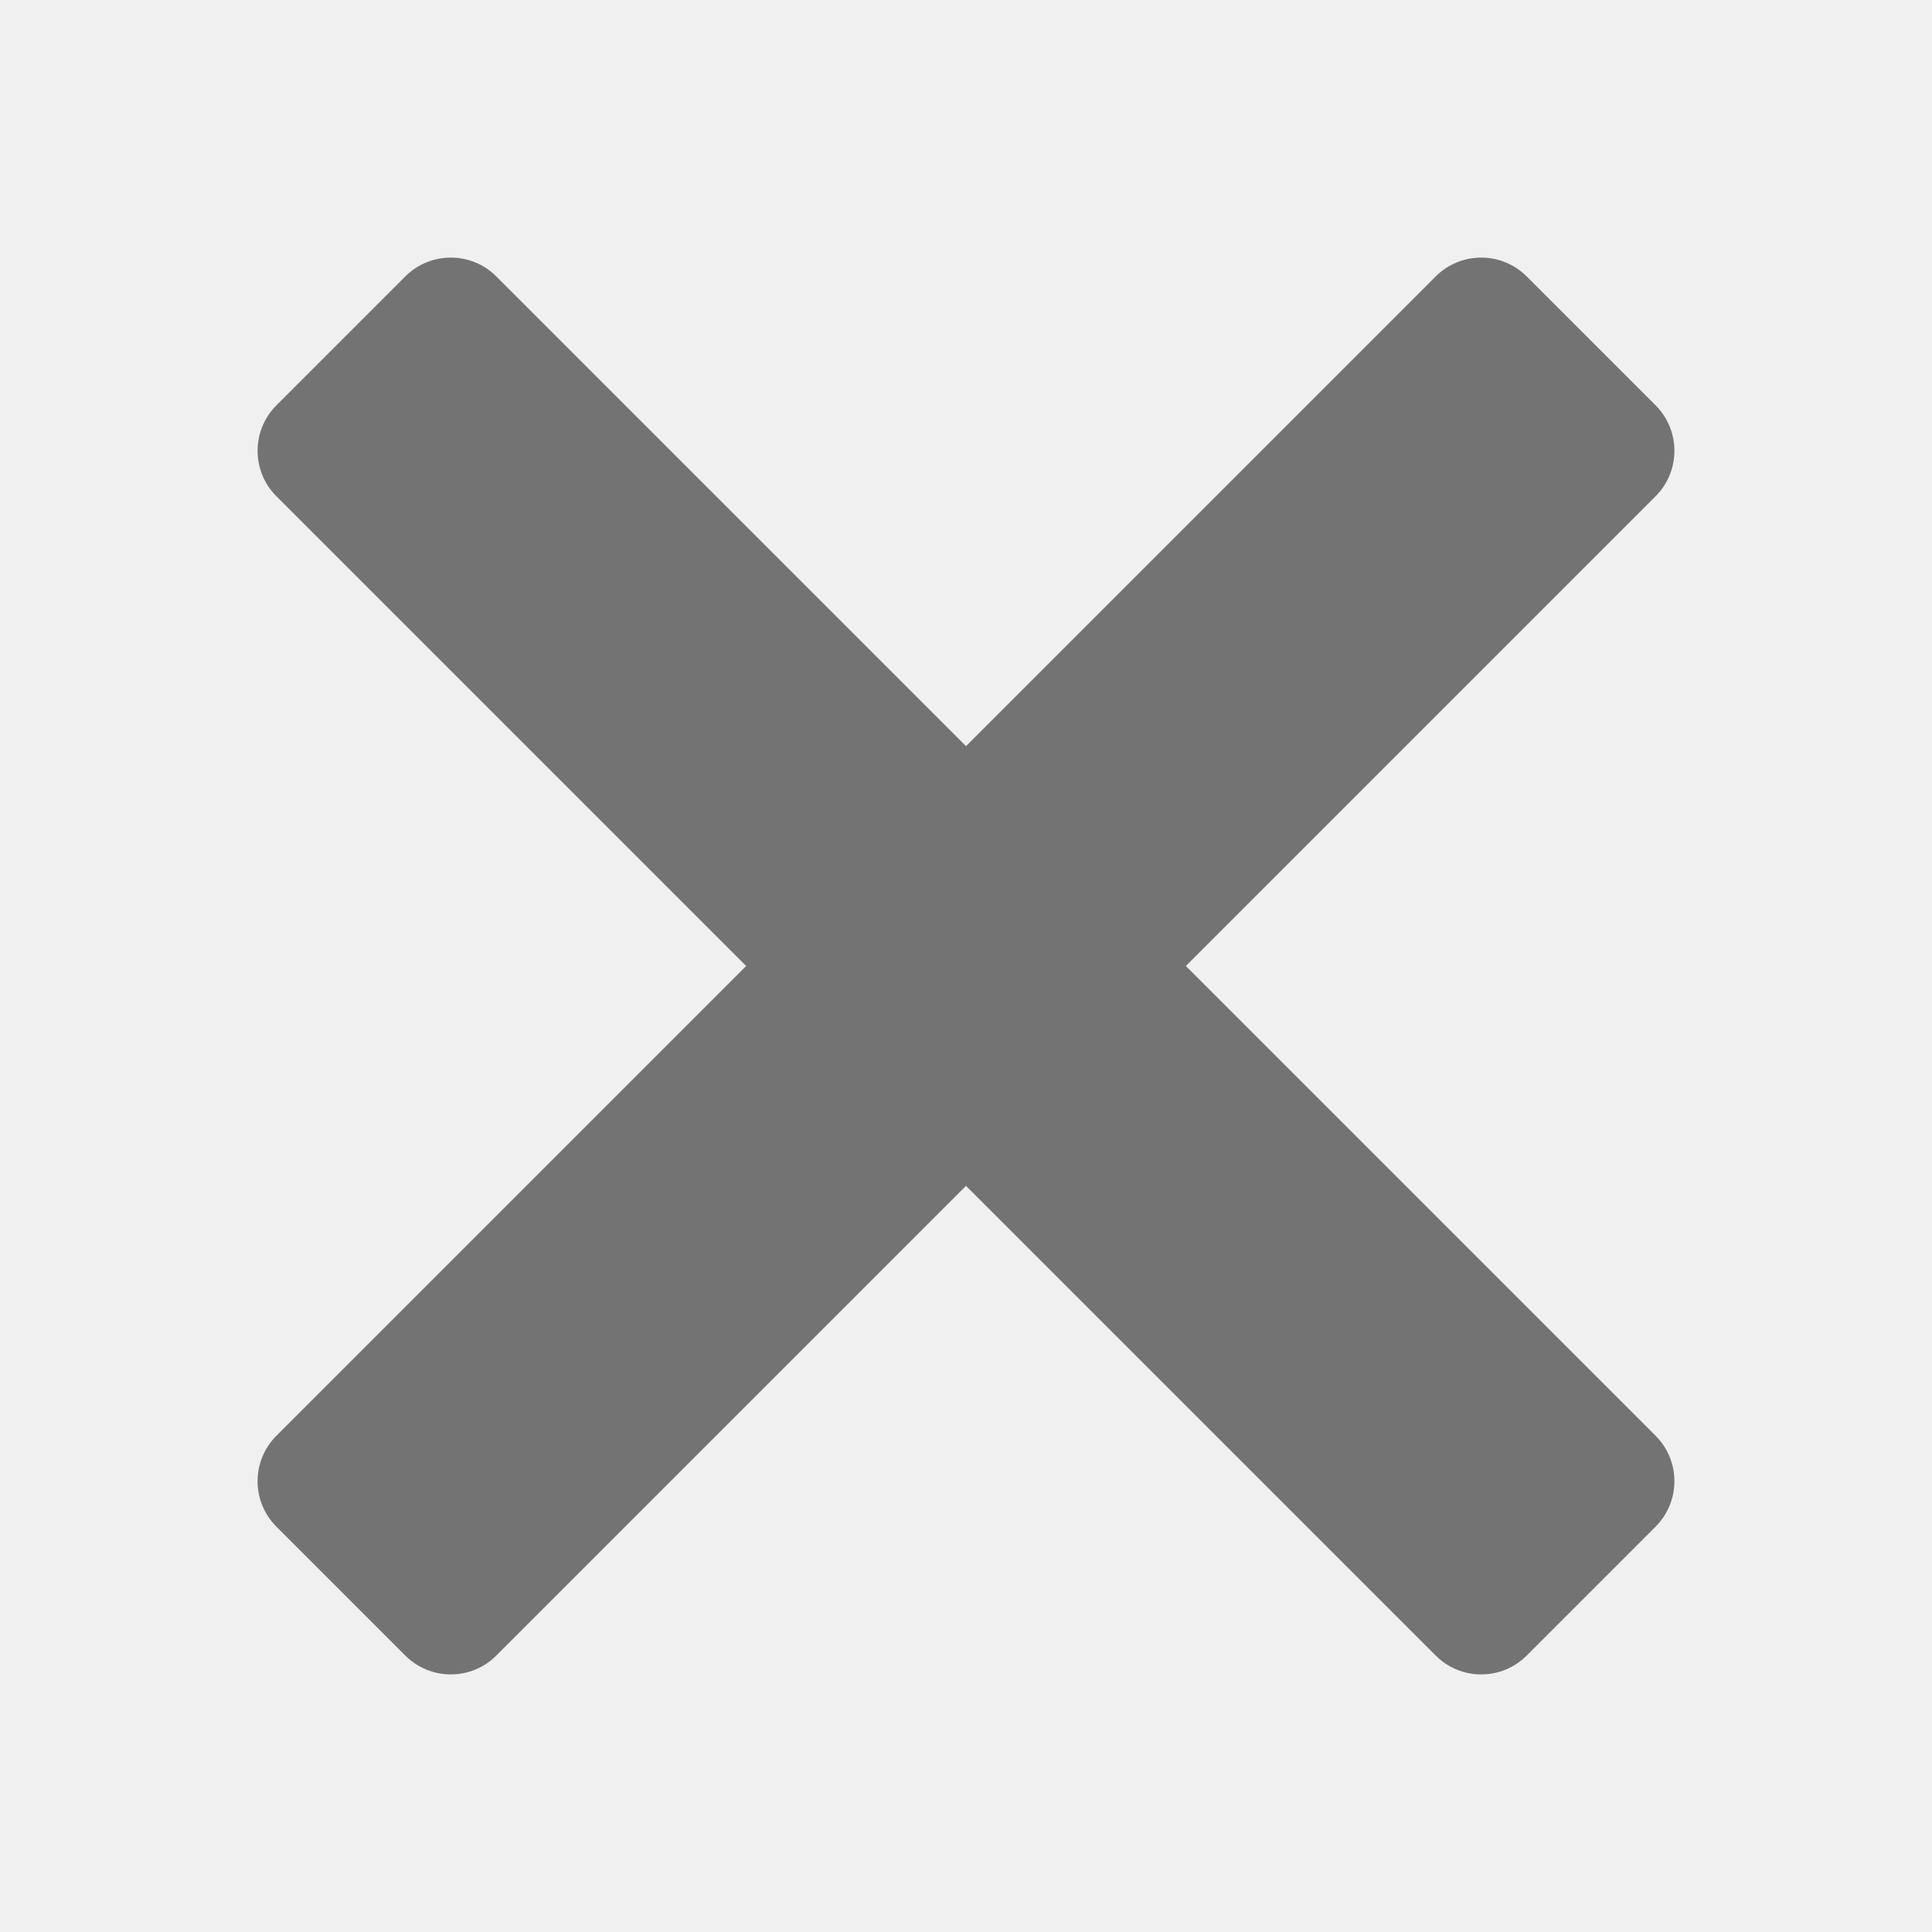
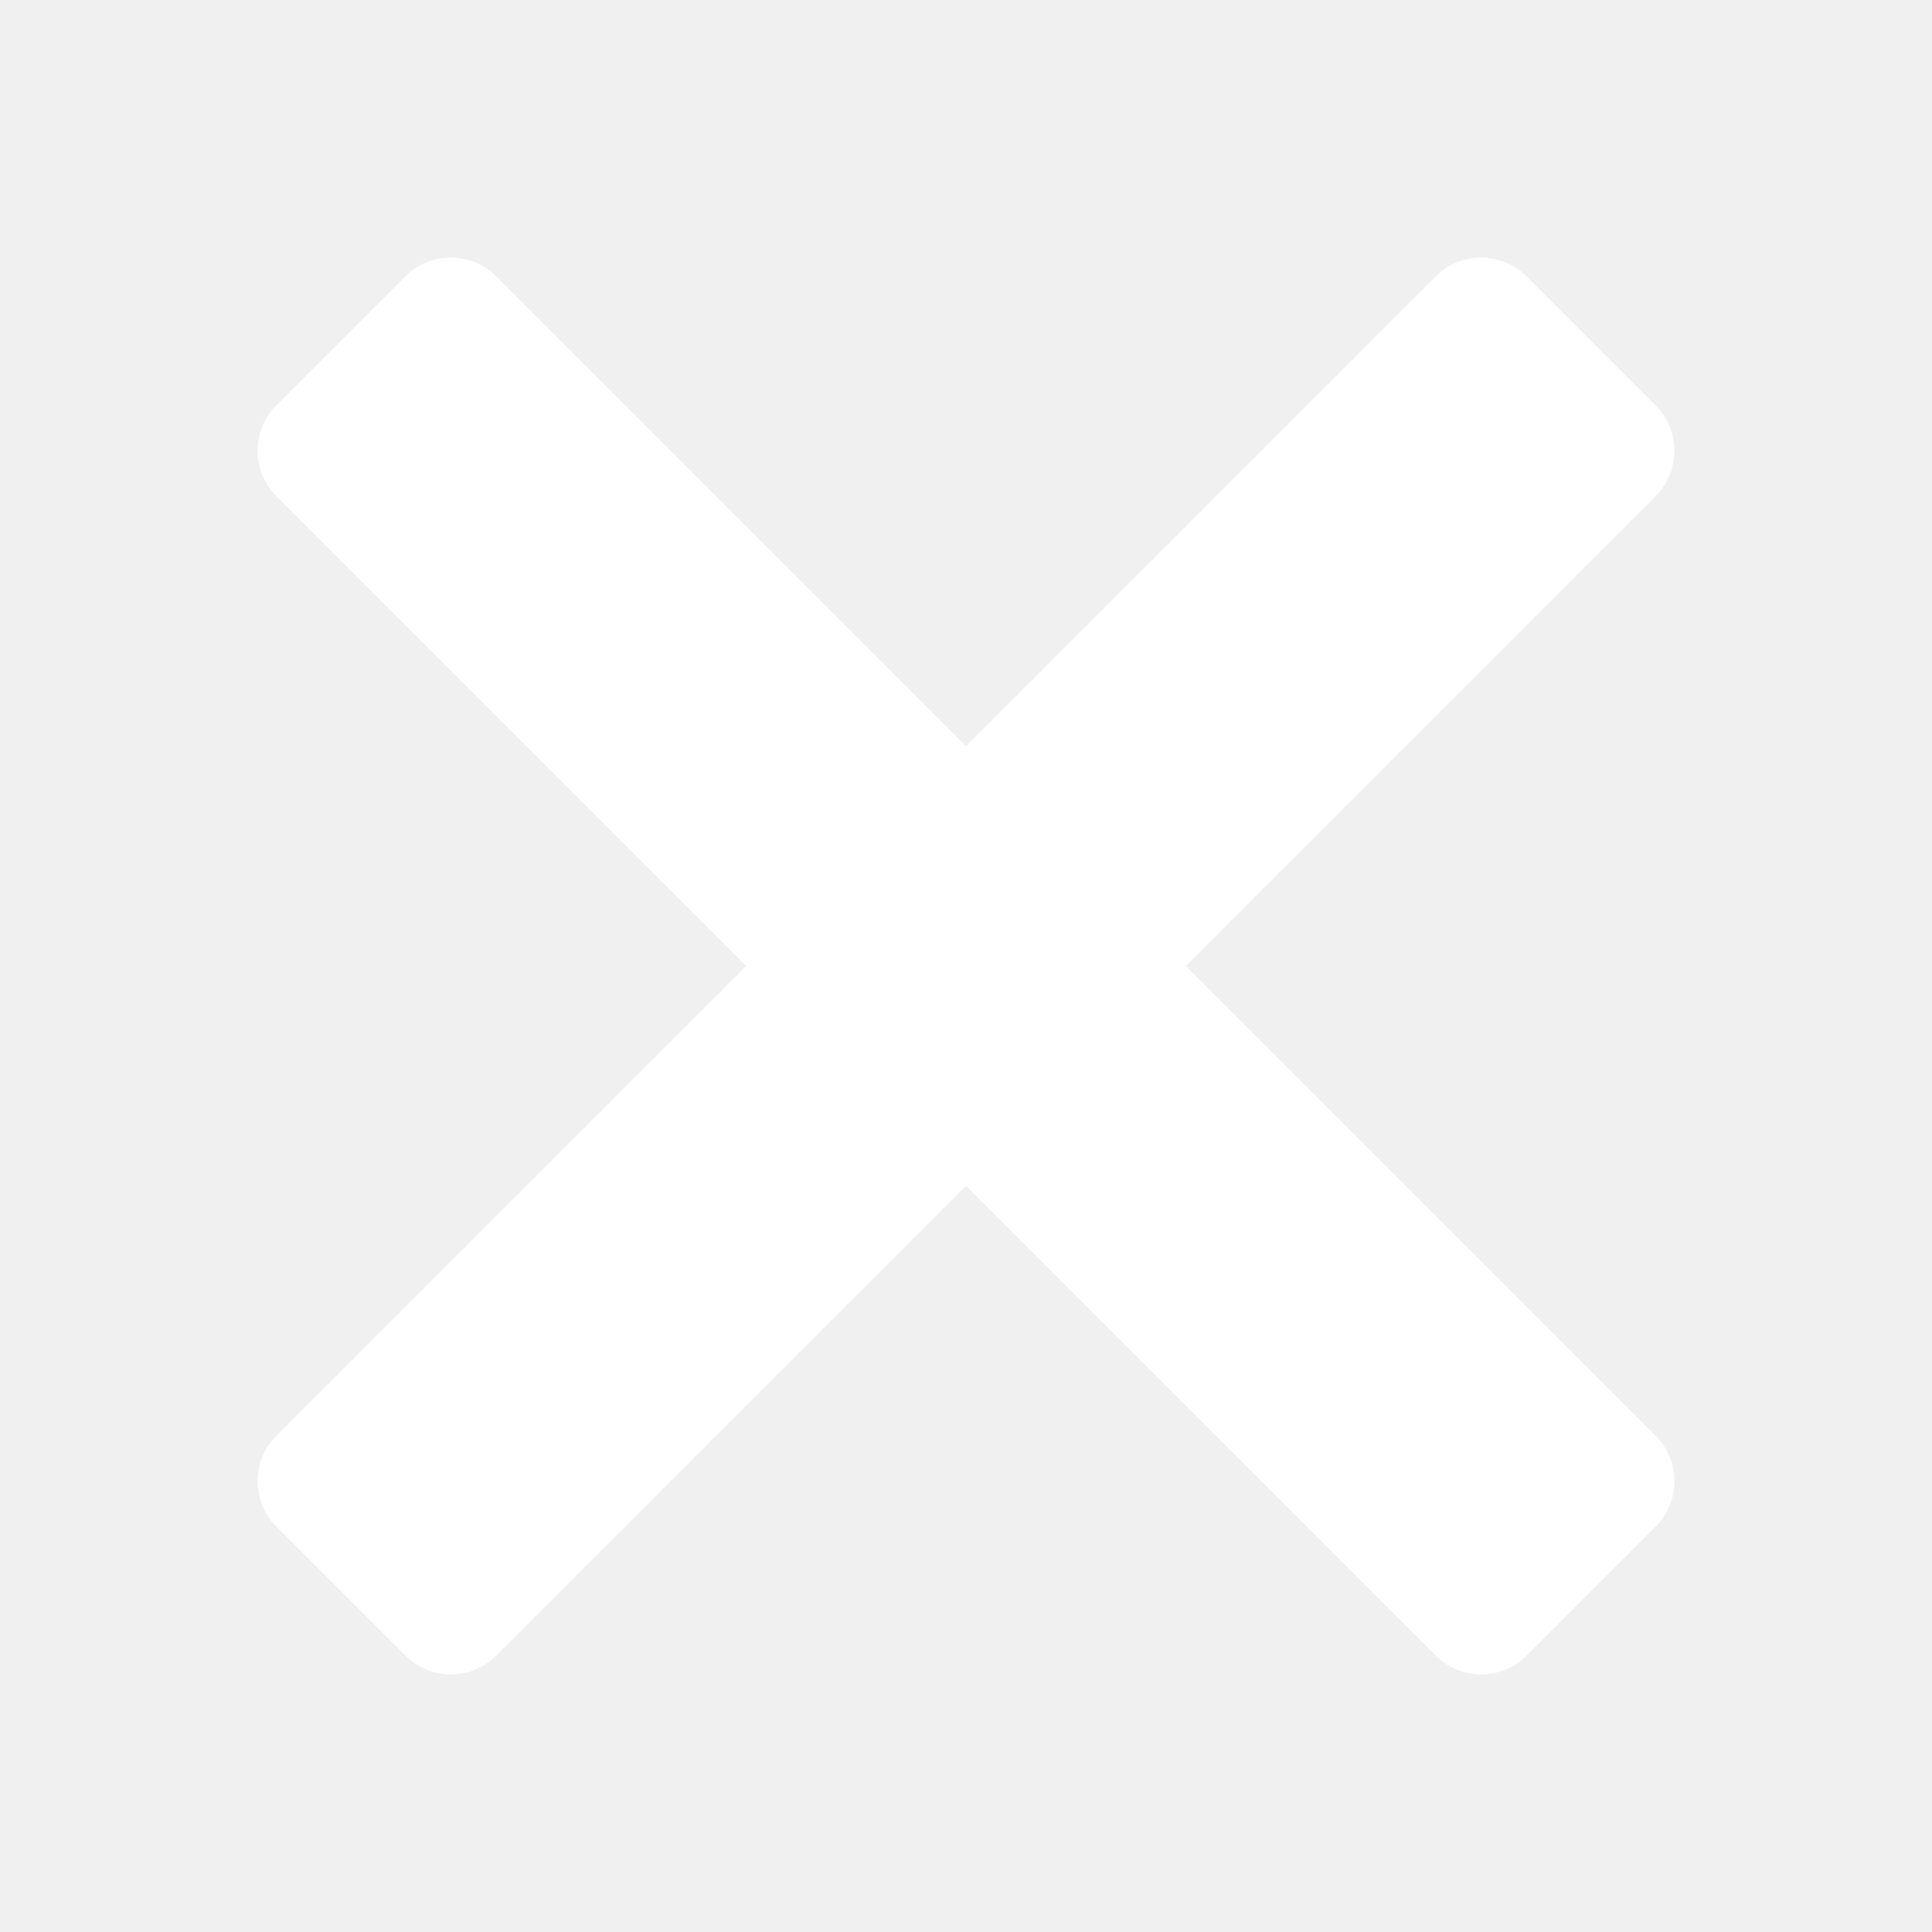
- <svg xmlns="http://www.w3.org/2000/svg" fill="#737373" viewBox="0 0 30 30" width="60px" height="60px">
+ <svg xmlns="http://www.w3.org/2000/svg" fill="#ffffff" viewBox="0 0 30 30" width="60px" height="60px">
  <path d="M 7 4 C 6.744 4 6.488 4.097 6.293 4.293 L 4.293 6.293 C 3.902 6.684 3.902 7.317 4.293 7.707 L 11.586 15 L 4.293 22.293 C 3.902 22.684 3.902 23.317 4.293 23.707 L 6.293 25.707 C 6.684 26.098 7.317 26.098 7.707 25.707 L 15 18.414 L 22.293 25.707 C 22.683 26.098 23.317 26.098 23.707 25.707 L 25.707 23.707 C 26.098 23.316 26.098 22.683 25.707 22.293 L 18.414 15 L 25.707 7.707 C 26.098 7.317 26.098 6.683 25.707 6.293 L 23.707 4.293 C 23.316 3.902 22.683 3.902 22.293 4.293 L 15 11.586 L 7.707 4.293 C 7.512 4.097 7.256 4 7 4 z" />
</svg>
